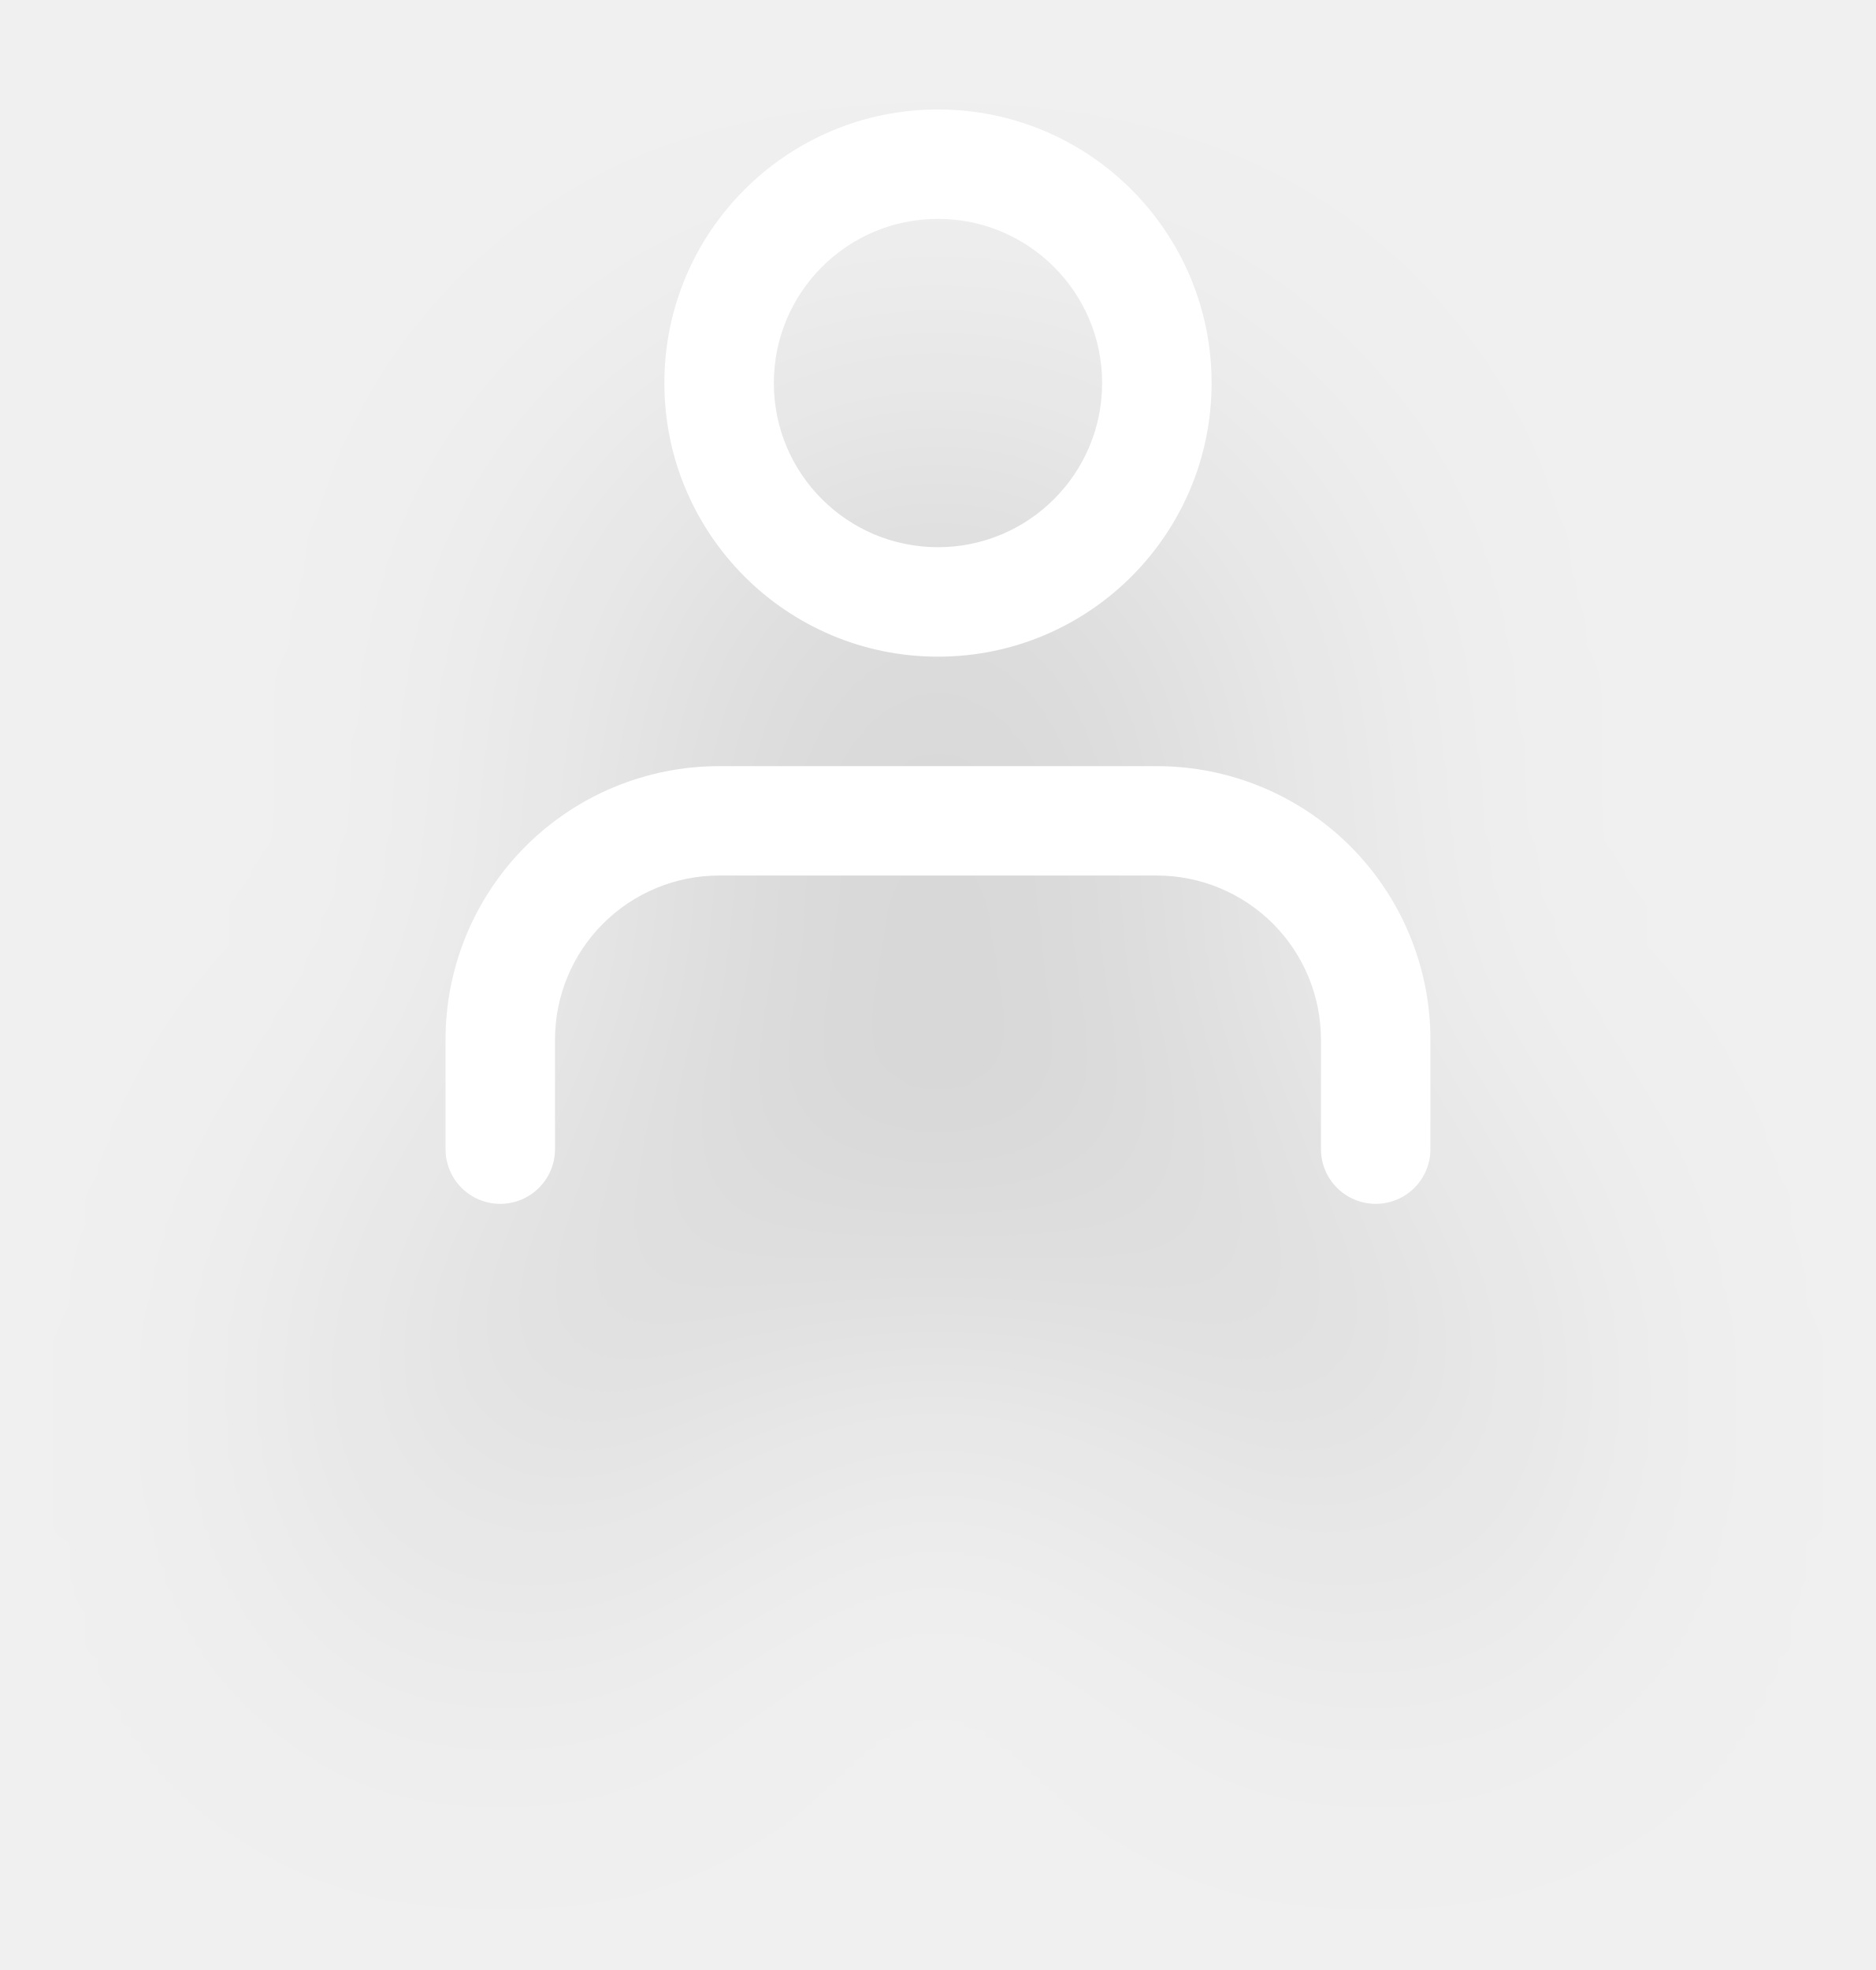
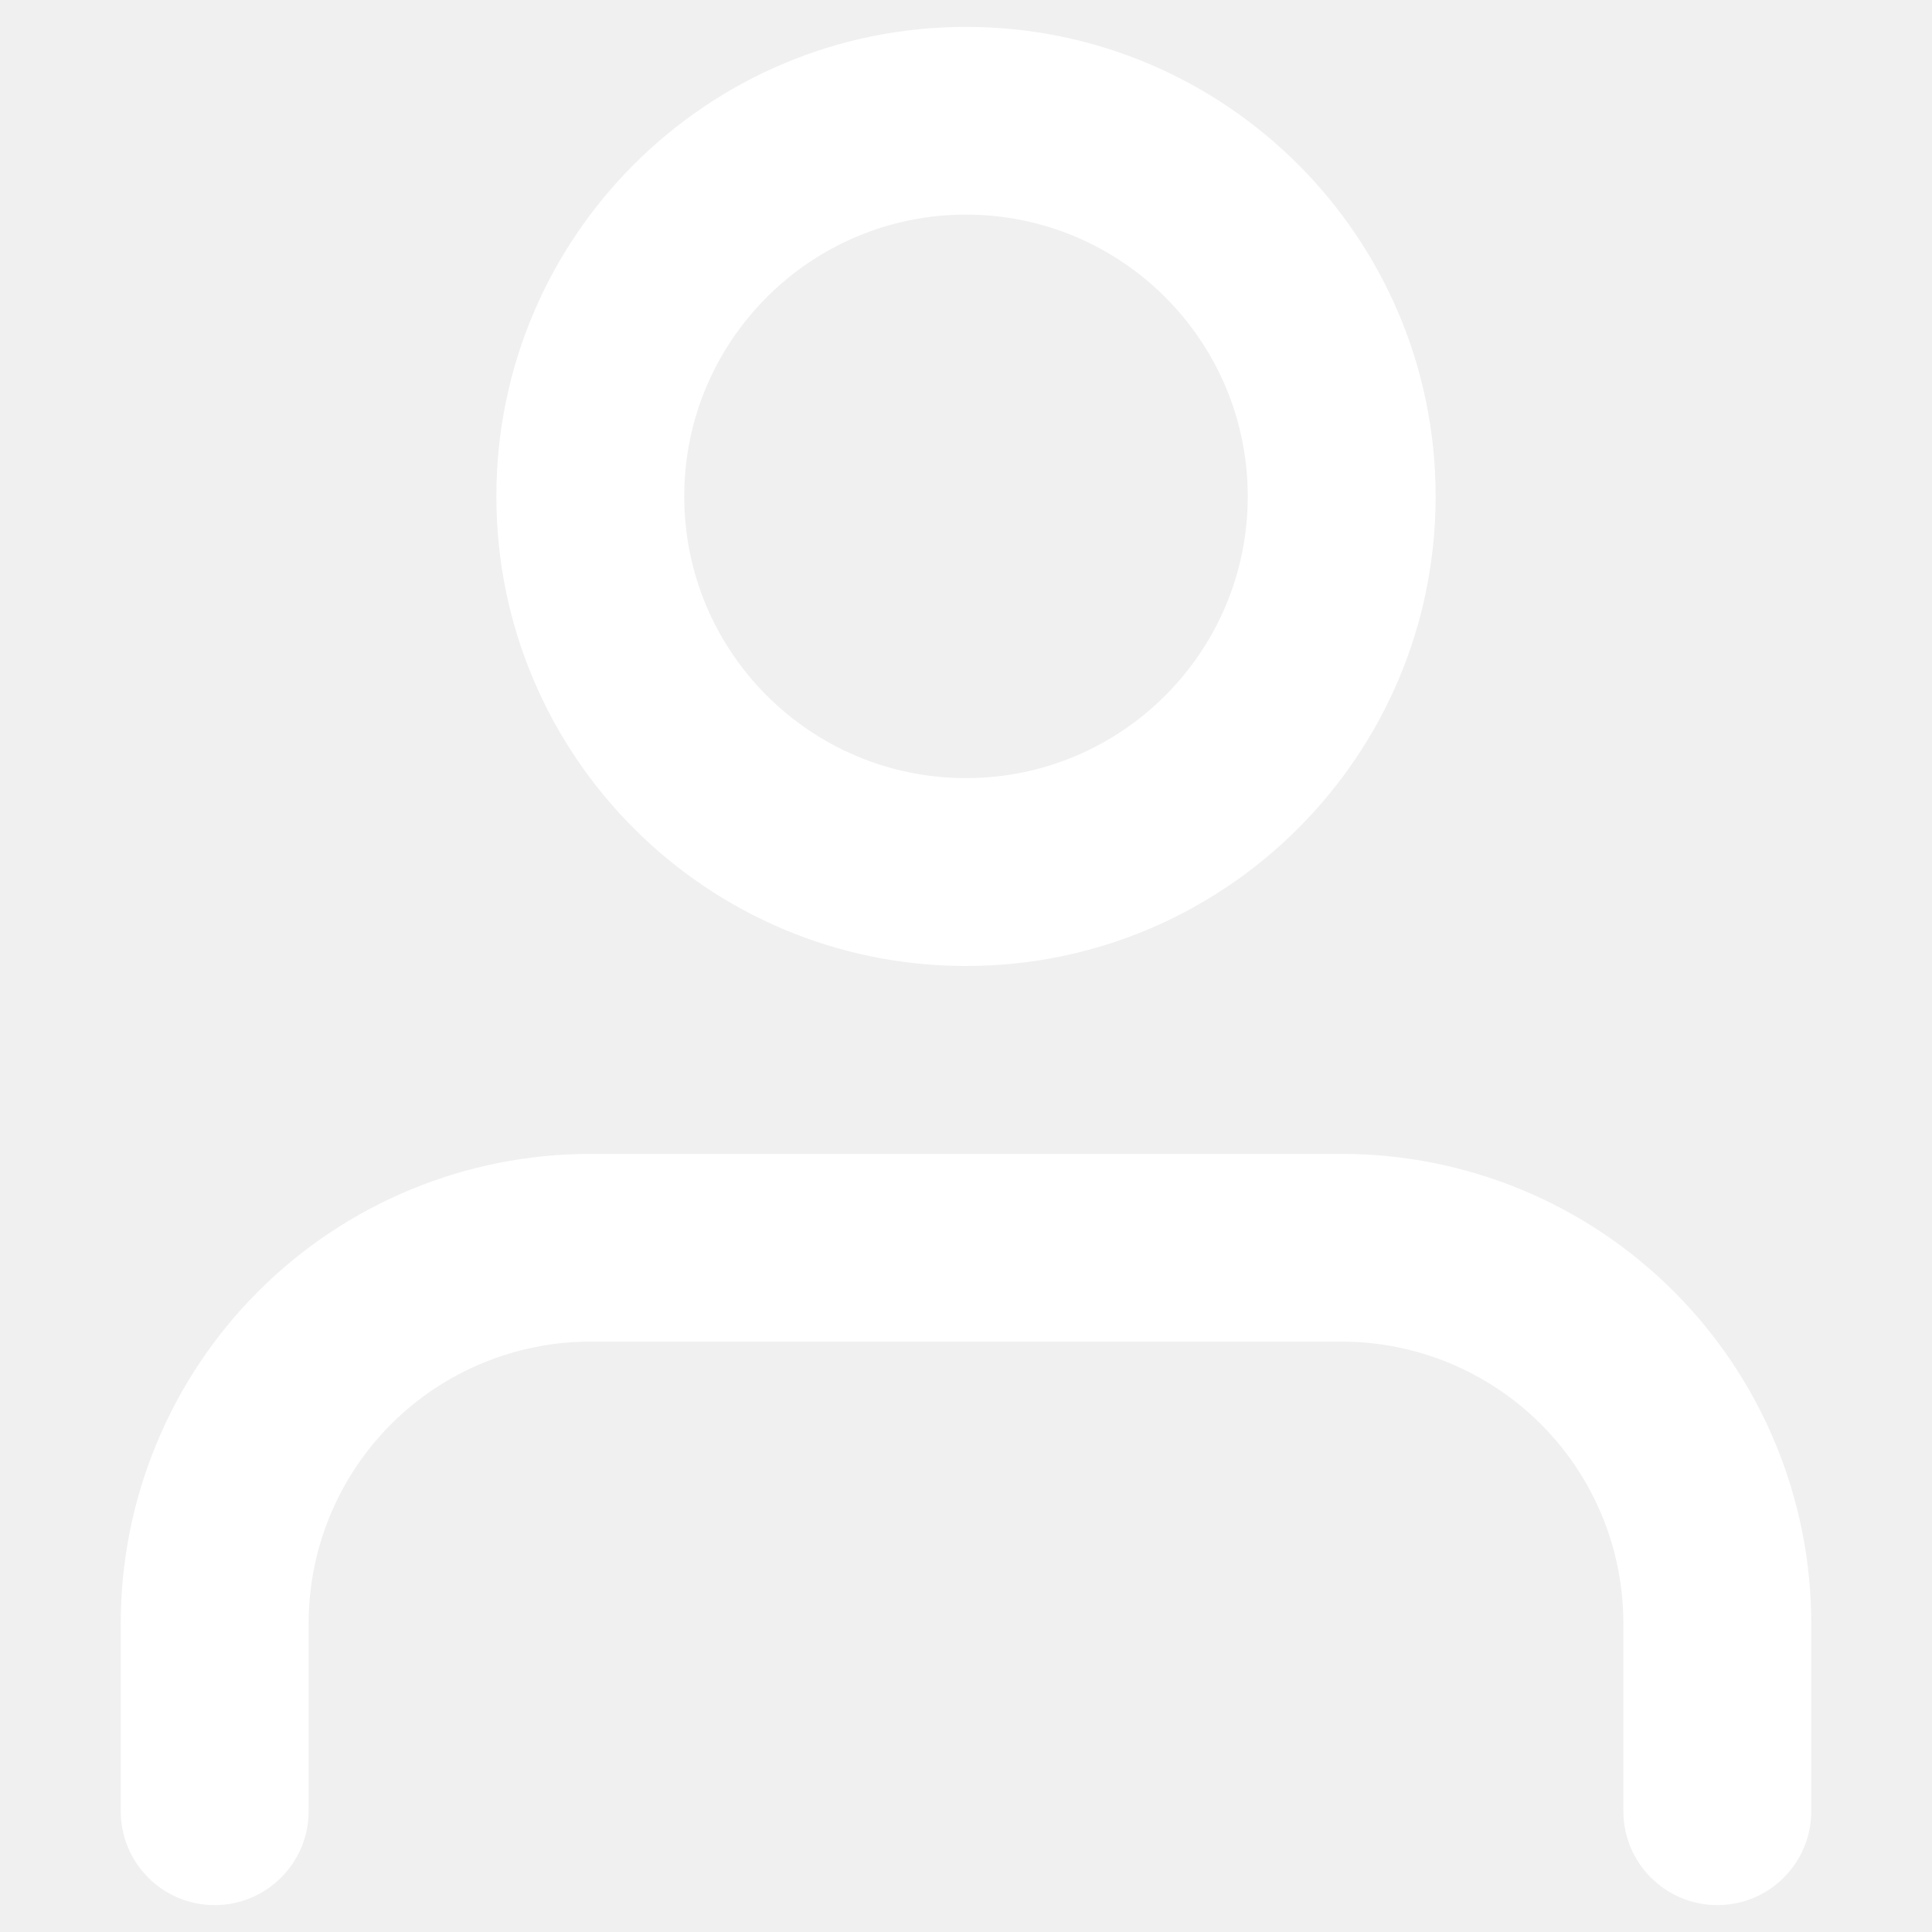
- <svg xmlns="http://www.w3.org/2000/svg" width="20" height="21" viewBox="0 0 20 21" fill="none">
-   <g filter="url(#filter0_d)">
-     <path fill-rule="evenodd" clip-rule="evenodd" d="M5.604 9.021C6.151 8.474 6.893 8.167 7.667 8.167H12.333C13.107 8.167 13.849 8.474 14.396 9.021C14.943 9.568 15.25 10.31 15.25 11.083V12.25C15.25 12.572 14.989 12.833 14.667 12.833C14.345 12.833 14.083 12.572 14.083 12.25V11.083C14.083 10.619 13.899 10.174 13.571 9.846C13.243 9.518 12.797 9.333 12.333 9.333H7.667C7.203 9.333 6.757 9.518 6.429 9.846C6.101 10.174 5.917 10.619 5.917 11.083V12.25C5.917 12.572 5.655 12.833 5.333 12.833C5.011 12.833 4.75 12.572 4.75 12.25V11.083C4.75 10.31 5.057 9.568 5.604 9.021Z" fill="white" />
-     <path fill-rule="evenodd" clip-rule="evenodd" d="M10 2.333C9.033 2.333 8.25 3.117 8.25 4.083C8.25 5.05 9.033 5.833 10 5.833C10.966 5.833 11.75 5.05 11.75 4.083C11.75 3.117 10.966 2.333 10 2.333ZM7.083 4.083C7.083 2.473 8.389 1.167 10 1.167C11.611 1.167 12.917 2.473 12.917 4.083C12.917 5.694 11.611 7 10 7C8.389 7 7.083 5.694 7.083 4.083Z" fill="white" />
-   </g>
-   <defs>
-     <filter id="filter0_d" x="-1" y="0" width="22" height="22" filterUnits="userSpaceOnUse" color-interpolation-filters="sRGB">
-       <feFlood flood-opacity="0" result="BackgroundImageFix" />
-       <feColorMatrix in="SourceAlpha" type="matrix" values="0 0 0 0 0 0 0 0 0 0 0 0 0 0 0 0 0 0 127 0" />
-       <feOffset dy="4" />
-       <feGaussianBlur stdDeviation="2" />
-       <feColorMatrix type="matrix" values="0 0 0 0 0 0 0 0 0 0 0 0 0 0 0 0 0 0 0.25 0" />
-       <feBlend mode="normal" in2="BackgroundImageFix" result="effect1_dropShadow" />
-       <feBlend mode="normal" in="SourceGraphic" in2="effect1_dropShadow" result="shape" />
-     </filter>
-   </defs>
+ <svg xmlns="http://www.w3.org/2000/svg" width="12" height="12" viewBox="0 0 12 12" fill="none">
+   <path fill-rule="evenodd" clip-rule="evenodd" d="M1.604 8.021C2.151 7.474 2.893 7.167 3.667 7.167H8.333C9.107 7.167 9.849 7.474 10.396 8.021C10.943 8.568 11.25 9.31 11.25 10.083V11.25C11.25 11.572 10.989 11.833 10.667 11.833C10.345 11.833 10.083 11.572 10.083 11.25V10.083C10.083 9.619 9.899 9.174 9.571 8.846C9.243 8.518 8.797 8.333 8.333 8.333H3.667C3.203 8.333 2.757 8.518 2.429 8.846C2.101 9.174 1.917 9.619 1.917 10.083V11.25C1.917 11.572 1.655 11.833 1.333 11.833C1.011 11.833 0.75 11.572 0.75 11.25V10.083C0.75 9.31 1.057 8.568 1.604 8.021Z" fill="white" />
+   <path fill-rule="evenodd" clip-rule="evenodd" d="M6 1.333C5.034 1.333 4.25 2.117 4.25 3.083C4.25 4.05 5.034 4.833 6 4.833C6.966 4.833 7.75 4.05 7.75 3.083C7.75 2.117 6.966 1.333 6 1.333ZM3.083 3.083C3.083 1.473 4.389 0.167 6 0.167C7.611 0.167 8.917 1.473 8.917 3.083C8.917 4.694 7.611 6 6 6C4.389 6 3.083 4.694 3.083 3.083Z" fill="white" />
</svg>
